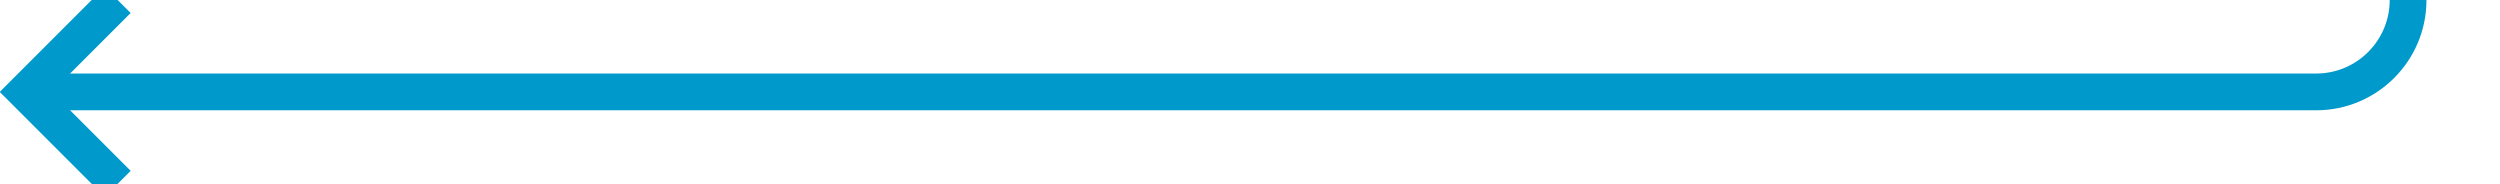
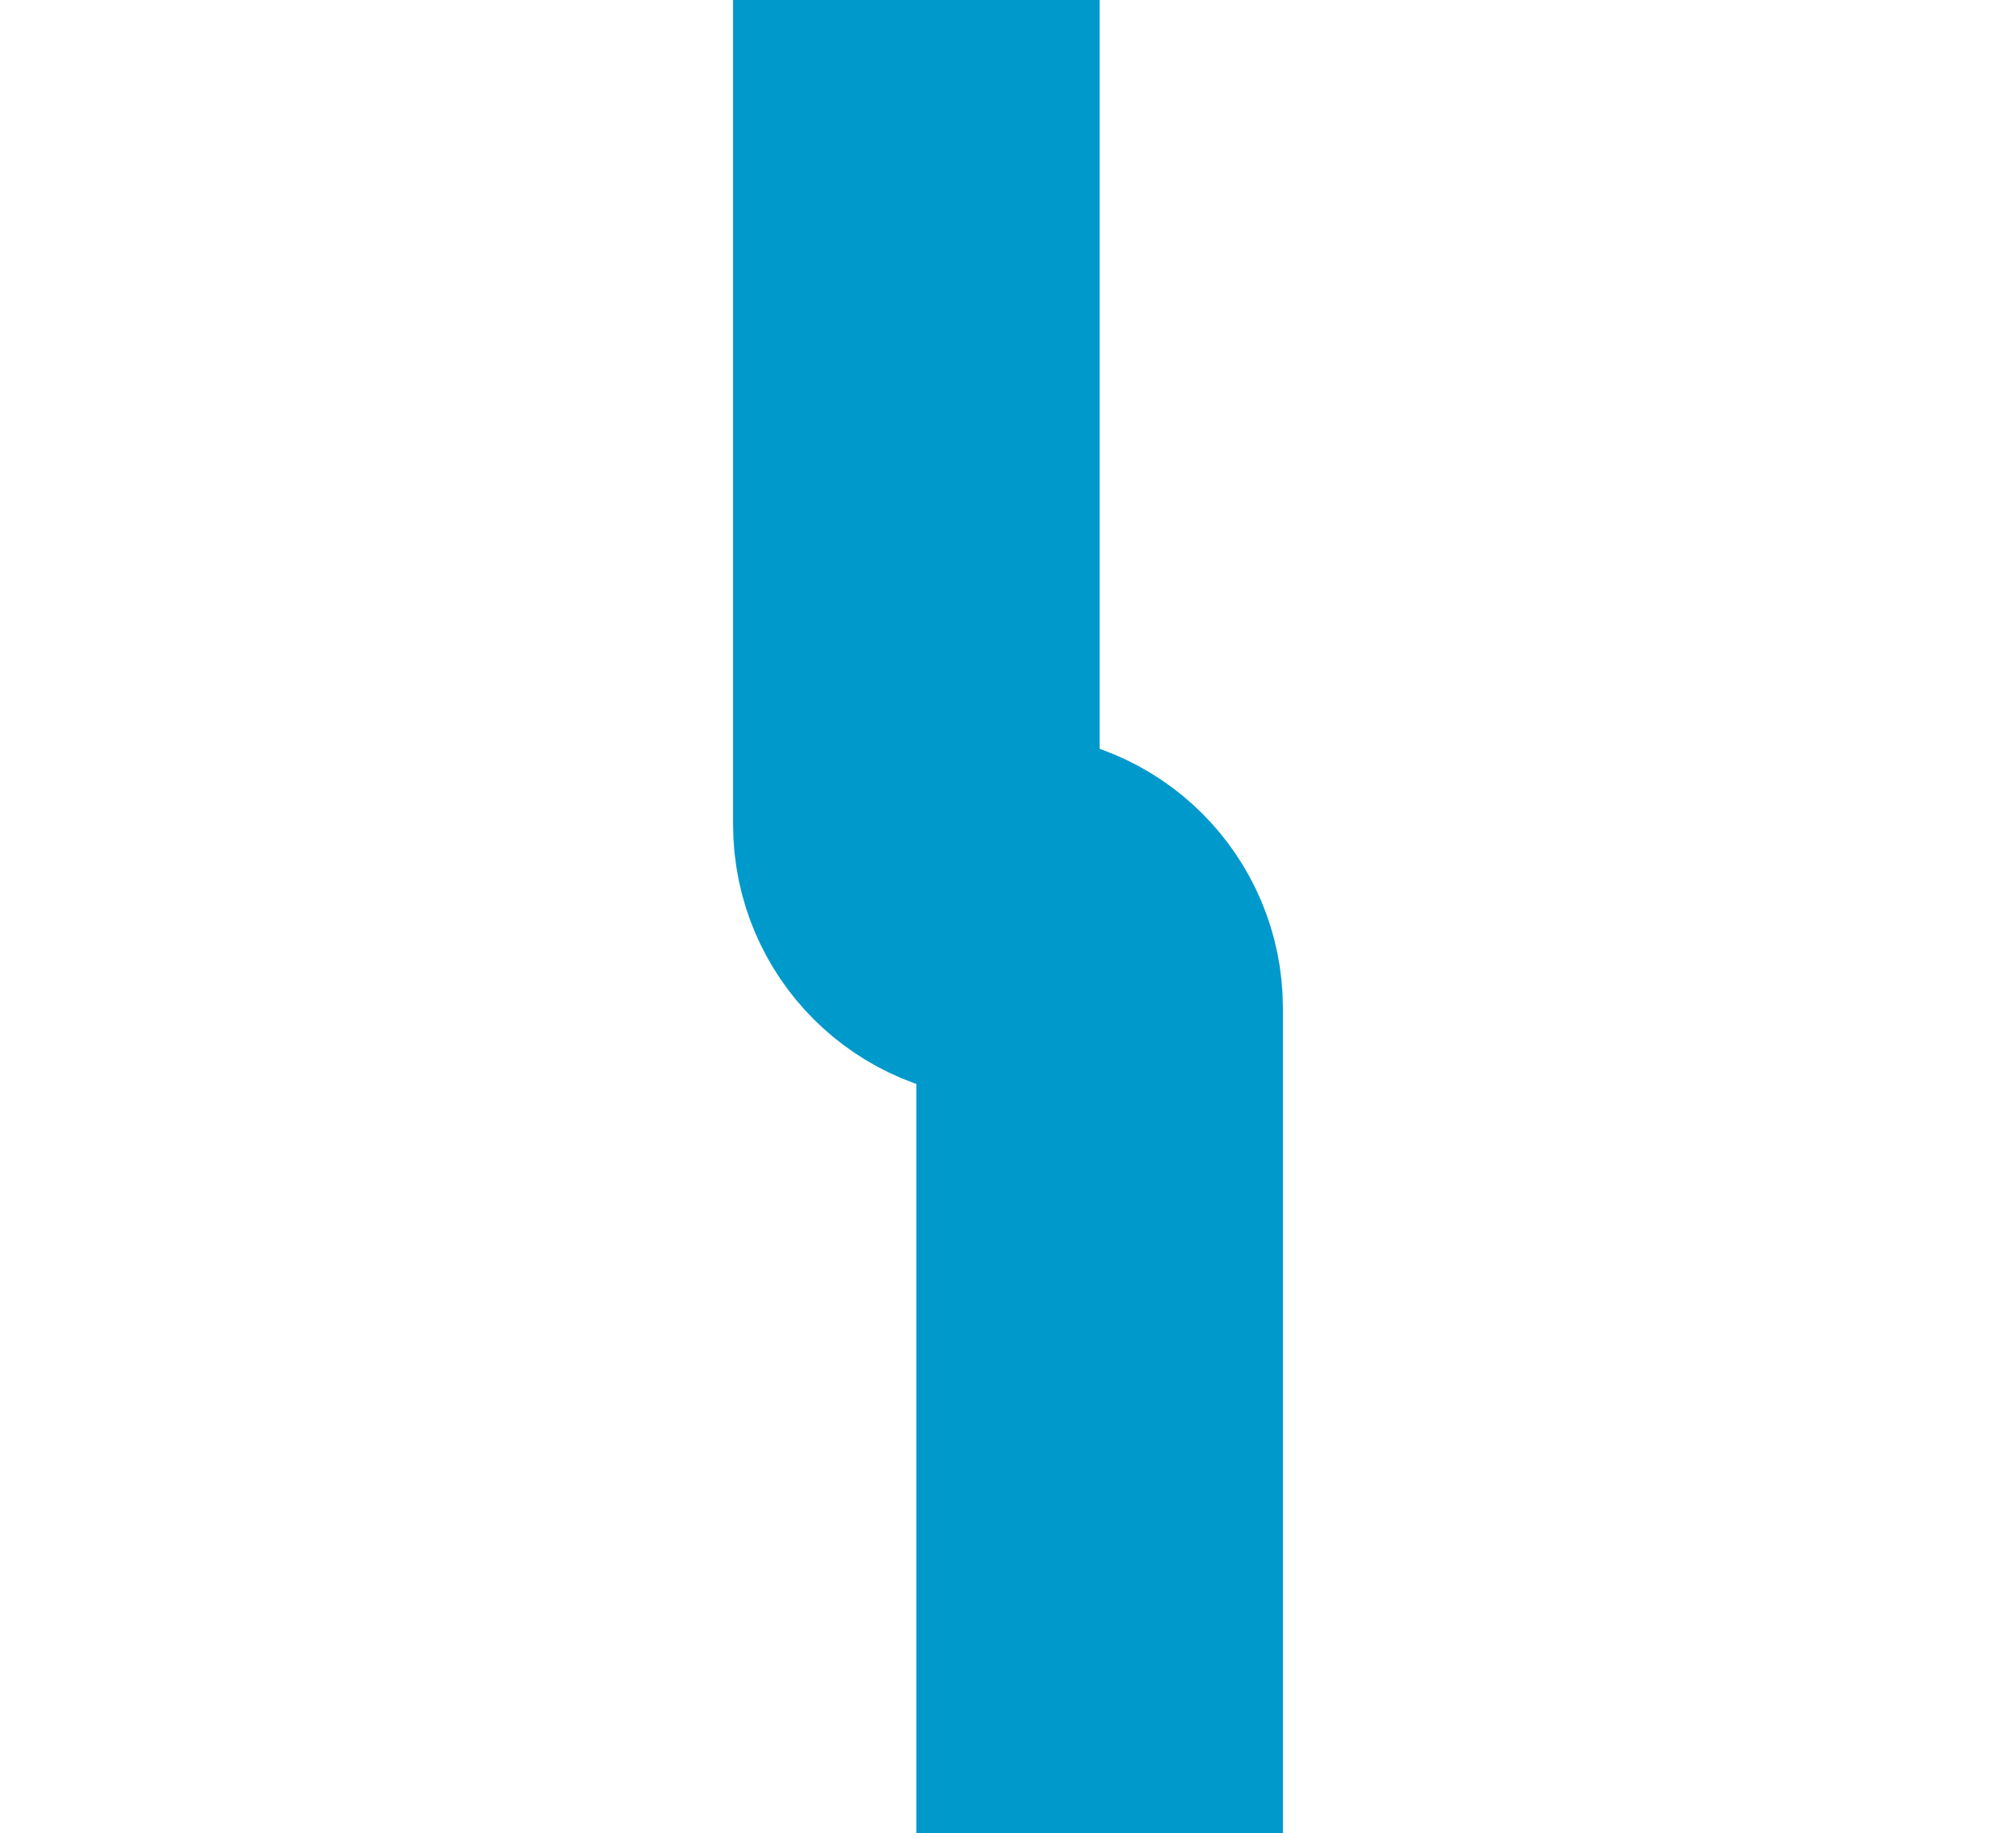
- <svg xmlns="http://www.w3.org/2000/svg" version="1.1" width="136px" height="10px" preserveAspectRatio="xMinYMid meet" viewBox="258 1847  136 8">
-   <path d="M 389 1783  L 389 1846  A 5 5 0 0 1 384 1851 L 260 1851  " stroke-width="2" stroke="#0099cc" fill="none" />
-   <path d="M 265.107 1855.293  L 260.814 1851  L 265.107 1846.707  L 263.693 1845.293  L 258.693 1850.293  L 257.986 1851  L 258.693 1851.707  L 263.693 1856.707  L 265.107 1855.293  Z " fill-rule="nonzero" fill="#0099cc" stroke="none" />
+ <svg xmlns="http://www.w3.org/2000/svg" version="1.1" width="11px" height="10px" preserveAspectRatio="xMinYMid meet" viewBox="199 1506  11 8">
+   <path d="M 204 1489  L 204 1509.5  A 0.5 0.5 0 0 0 204.5 1510 A 0.5 0.5 0 0 1 205 1510.5 L 205 1525  " stroke-width="2" stroke="#0099cc" fill="none" />
+   <path d="M 209.293 1519.893  L 205 1524.186  L 200.707 1519.893  L 199.293 1521.307  L 204.293 1526.307  L 205 1527.014  L 205.707 1526.307  L 210.707 1521.307  L 209.293 1519.893  Z " fill-rule="nonzero" fill="#0099cc" stroke="none" />
</svg>
